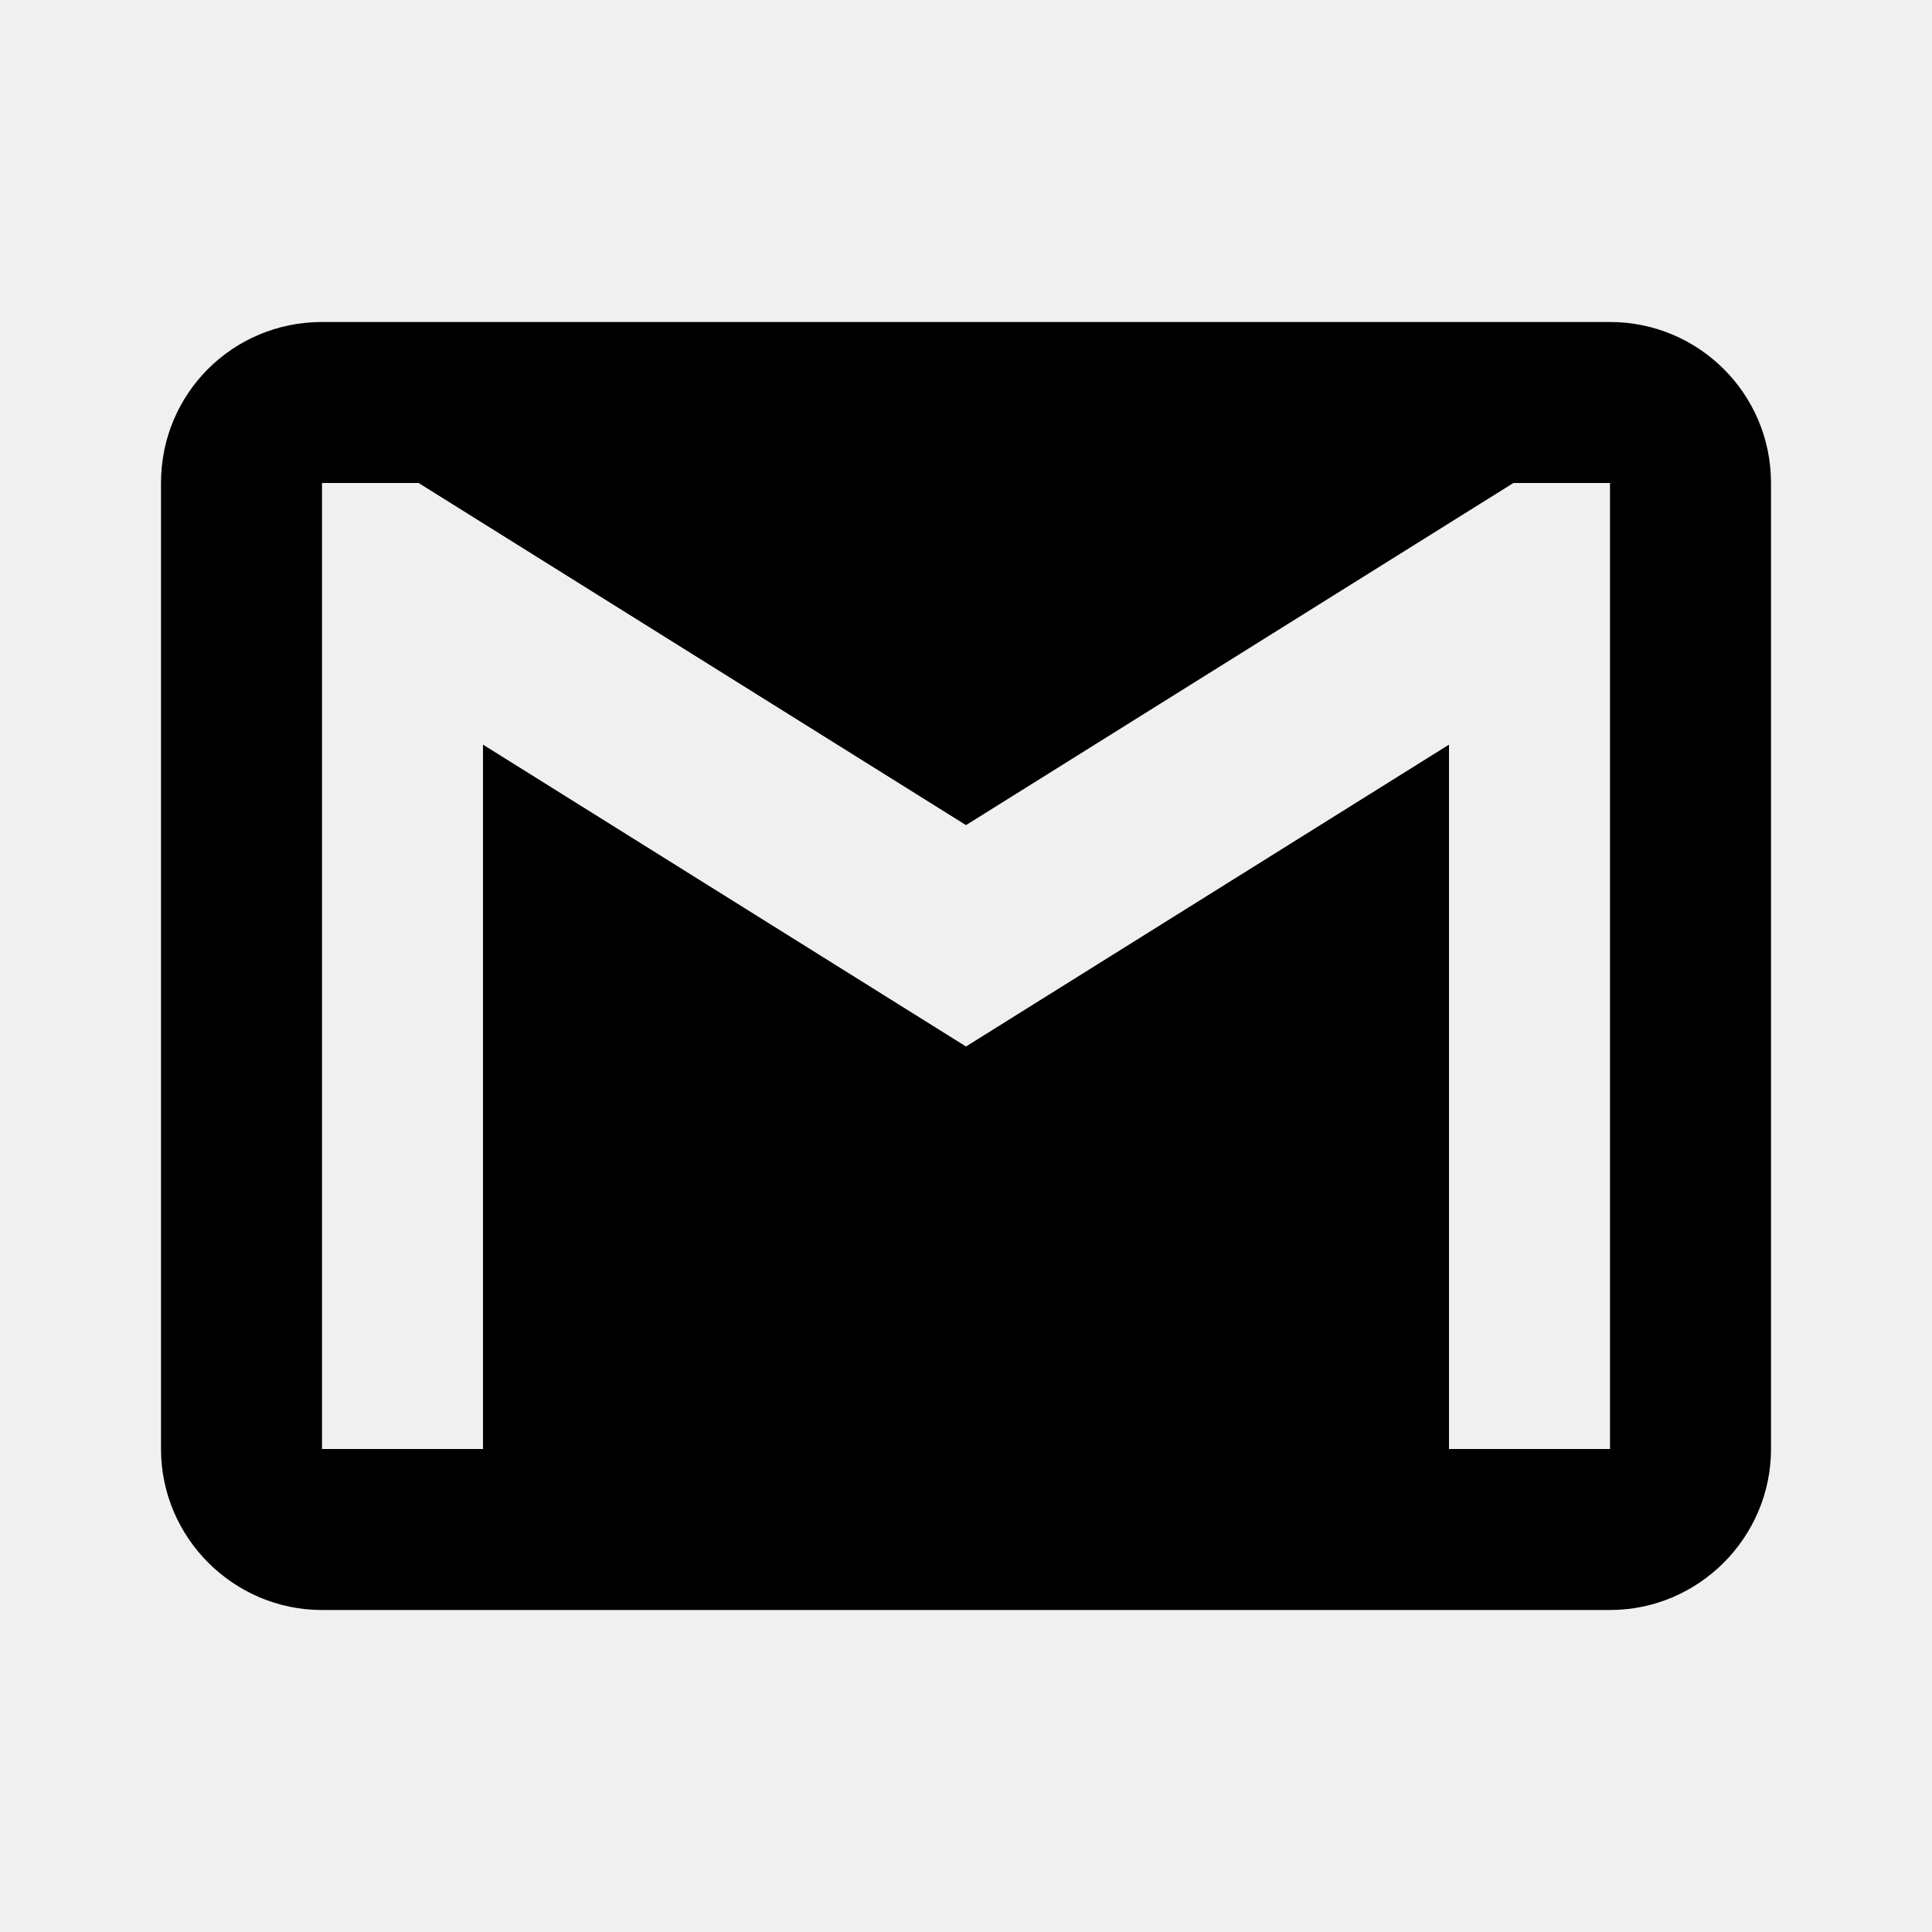
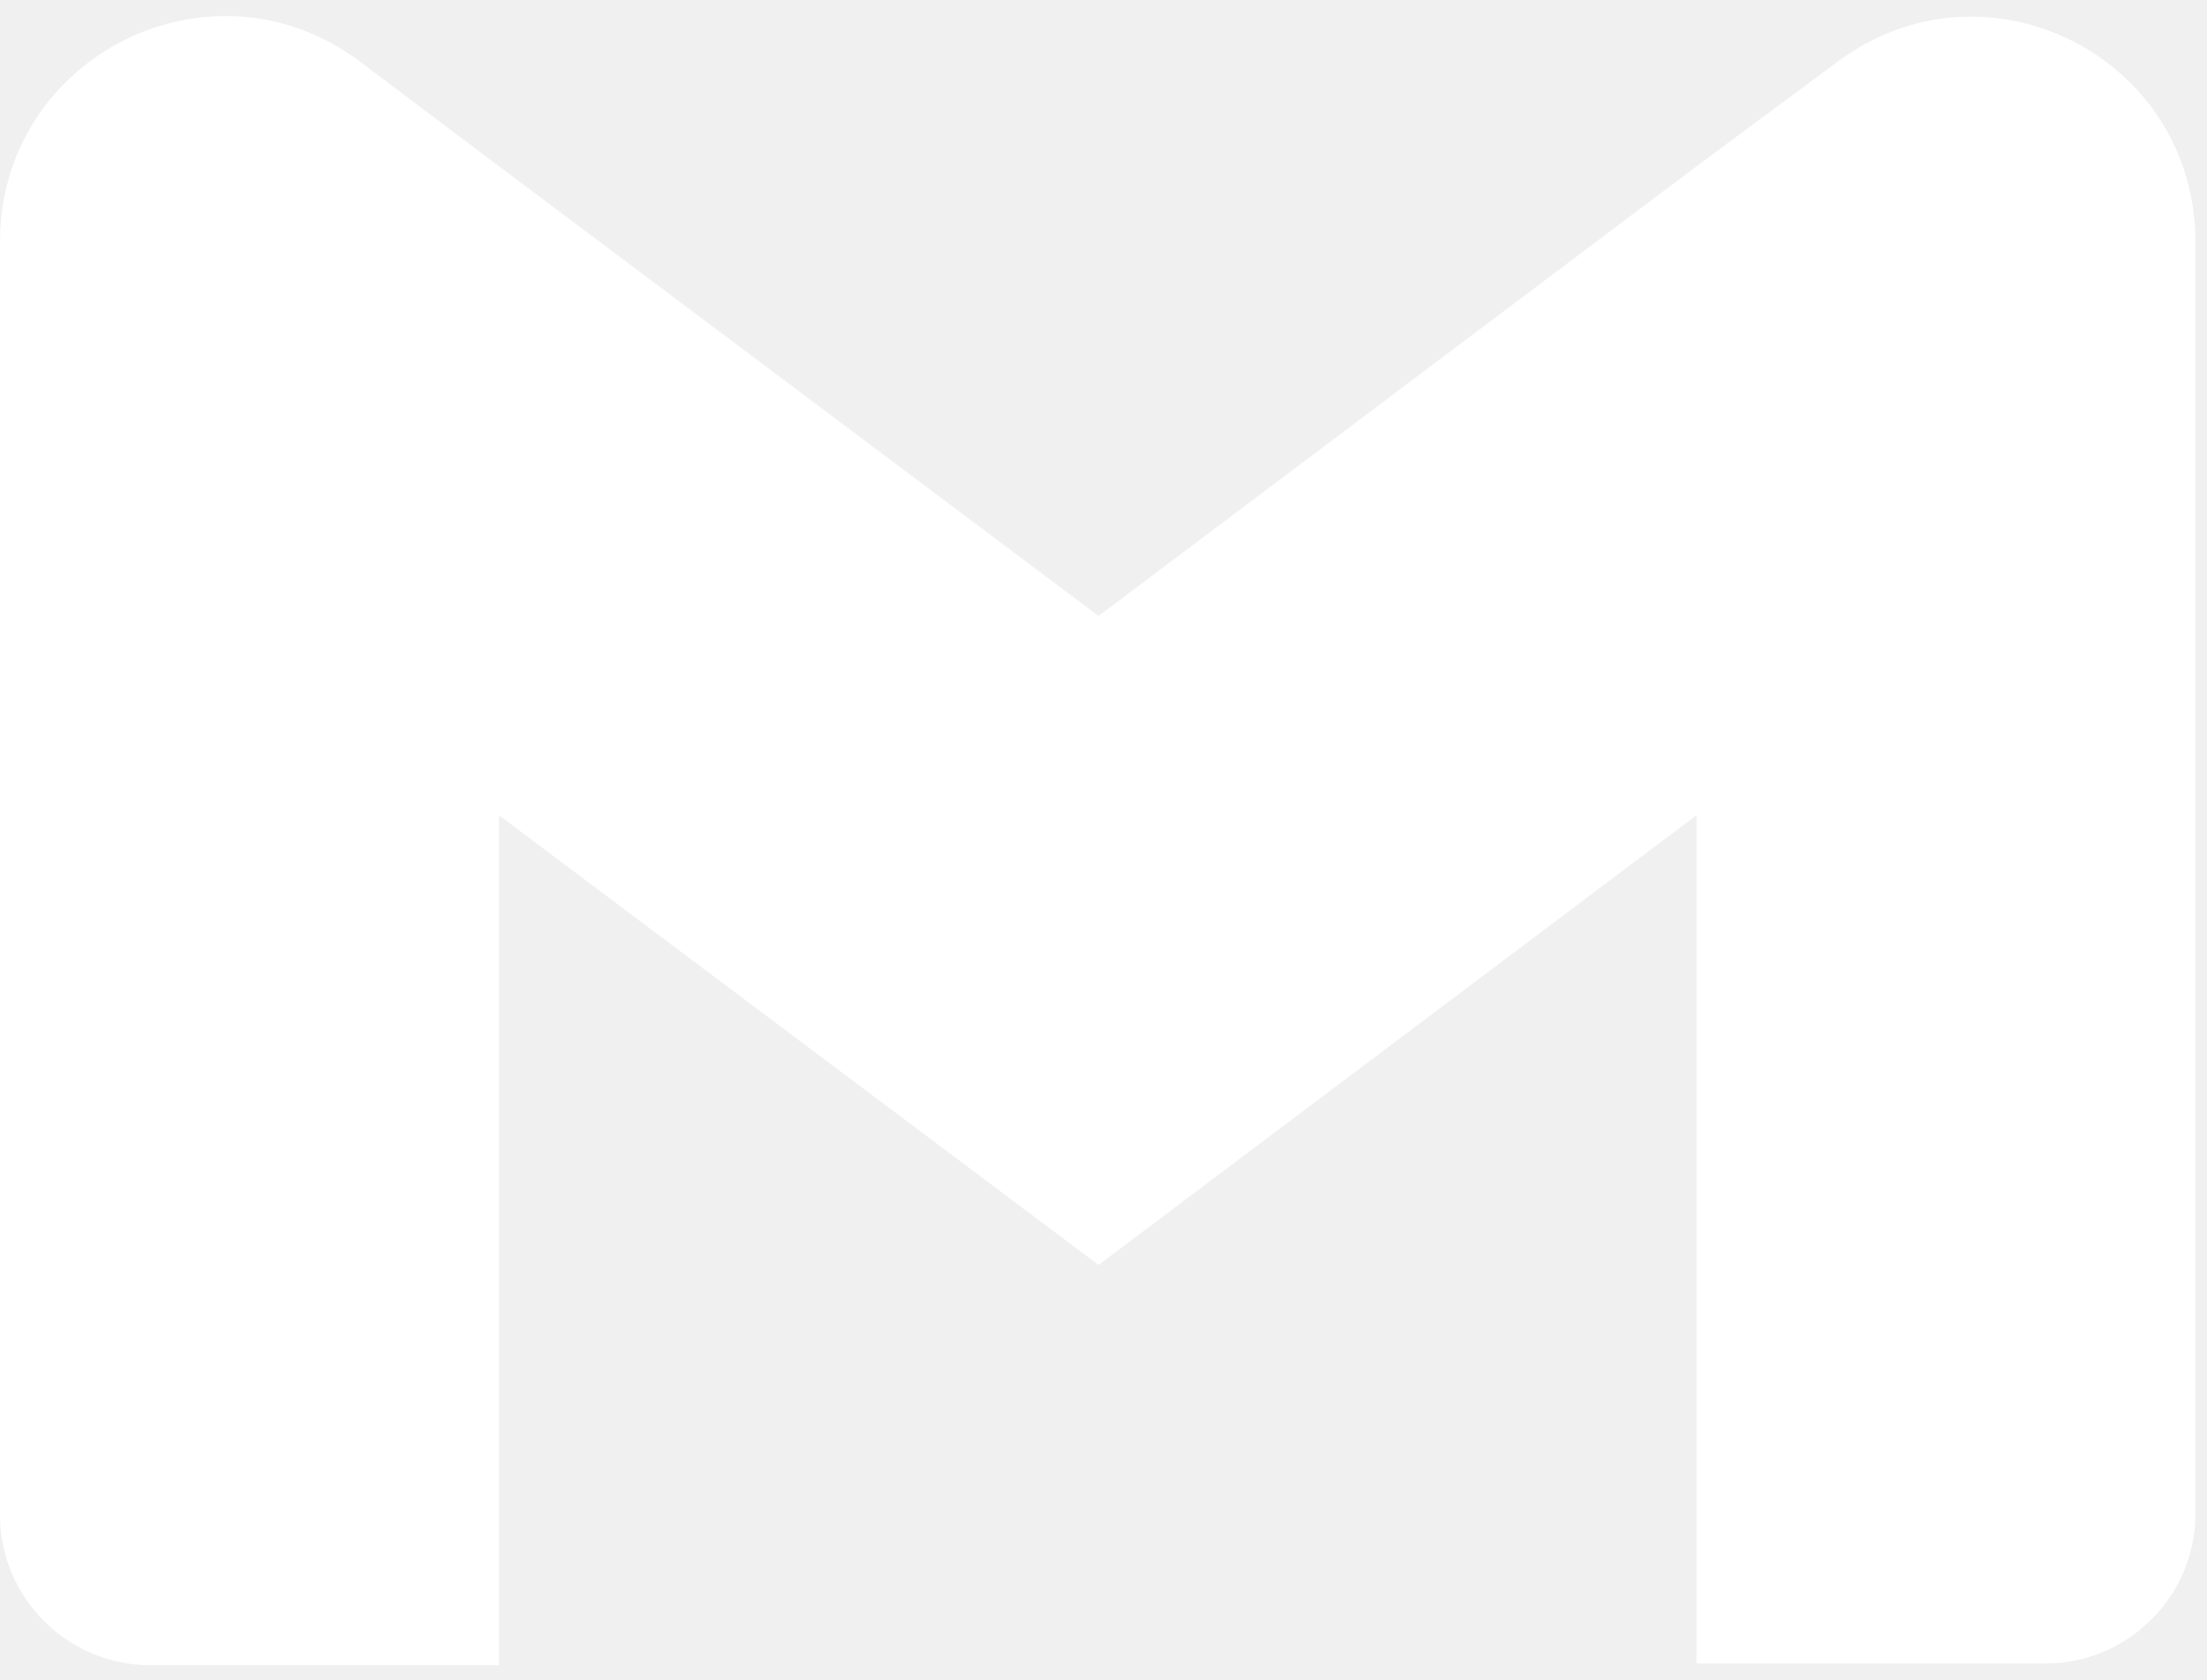
- <svg xmlns="http://www.w3.org/2000/svg" class="svg-icon" style="width: 1em; height: 1em;vertical-align: middle;fill: currentColor;overflow: hidden;" viewBox="0 0 1024 1024" version="1.1">
-   <path d="M853.333 768 768 768 768 394.667 512 554.667 256 394.667 256 768 170.667 768 170.667 256 221.867 256 512 437.333 802.133 256 853.333 256M853.333 170.667 170.667 170.667C123.307 170.667 85.333 208.64 85.333 256L85.333 768C85.333 814.933 123.733 853.333 170.667 853.333L853.333 853.333C900.267 853.333 938.667 814.933 938.667 768L938.667 256C938.667 208.64 900.267 170.667 853.333 170.667Z" />
+ <svg xmlns="http://www.w3.org/2000/svg" width="134" height="102" viewBox="0 0 134 102" fill="none">
+   <path fill-rule="evenodd" clip-rule="evenodd" d="M111.5 3.8L103 10.1L66.7 37.4L30.3 10.1L21.8 3.7C12.8 -3 0 3.4 0 14.7V26.8V92C0 97 4.1 101.1 9.1 101.1H30.3V49.5L66.7 76.8L103 49.5V101H124.2C129.2 101 133.3 96.9 133.3 91.9V26.8V14.7C133.3 3.4 120.5 -3 111.5 3.8Z" fill="white" />
</svg>
